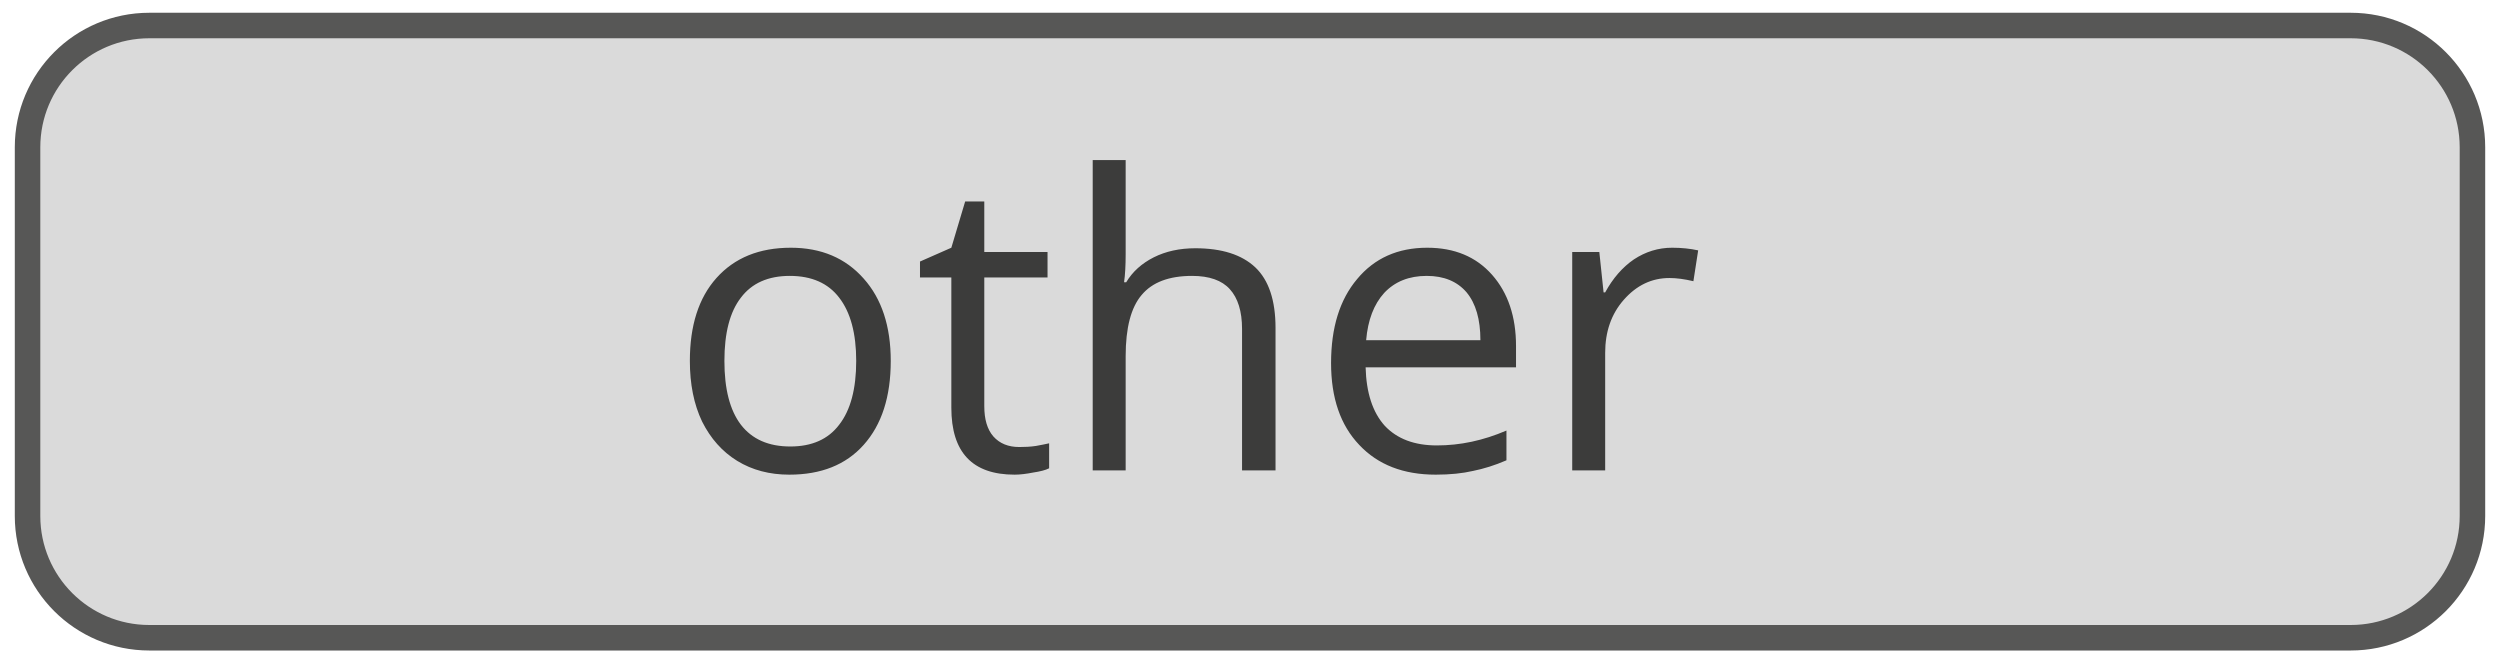
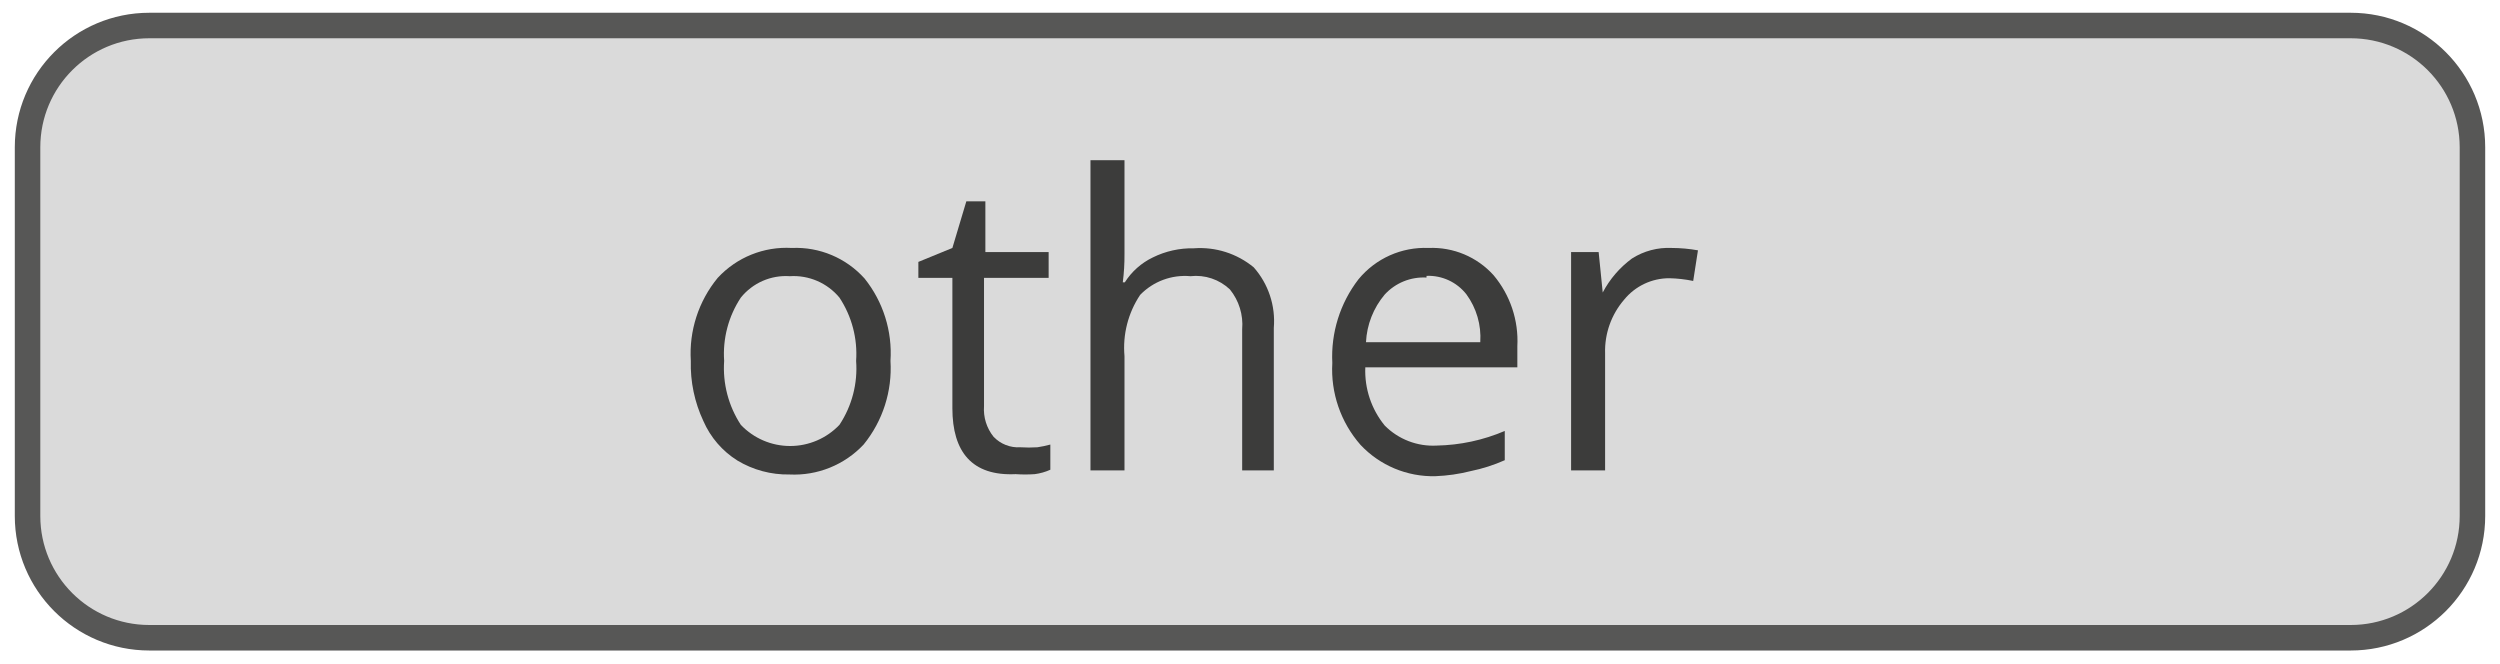
<svg xmlns="http://www.w3.org/2000/svg" id="Layer_1" data-name="Layer 1" viewBox="0 0 73.5 19.5">
  <defs>
-     <style>.cls-1{fill:#dadada;stroke:#575756;stroke-miterlimit:10;stroke-width:0.75px;}.cls-2{font-size:12px;fill:#3c3c3b;font-family:OpenSans, Open Sans;}</style>
+     <style>.cls-1{fill:#dadada;stroke:#575756;stroke-miterlimit:10;stroke-width:0.75px;}.cls-2{fill:#3c3c3b;}</style>
  </defs>
  <rect class="cls-1" x="0.81" y="0.75" width="71.88" height="18" rx="3.58" />
-   <text class="cls-2" transform="translate(19.61 13.83)">other</text>
+   <path class="cls-2" d="M26.18,10.61a3.55,3.55,0,0,1-.79,2.46,2.8,2.8,0,0,1-2.18.88,2.87,2.87,0,0,1-1.53-.41,2.59,2.59,0,0,1-1-1.16,3.91,3.91,0,0,1-.37-1.77,3.5,3.5,0,0,1,.79-2.44,2.75,2.75,0,0,1,2.18-.88,2.71,2.71,0,0,1,2.14.9A3.51,3.51,0,0,1,26.18,10.61Zm-4.89,0a3.05,3.05,0,0,0,.49,1.88,2,2,0,0,0,2.9,0,3,3,0,0,0,.49-1.88,3,3,0,0,0-.49-1.86,1.75,1.75,0,0,0-1.46-.63,1.7,1.7,0,0,0-1.44.63A3,3,0,0,0,21.29,10.61Z" />
+   <path class="cls-2" d="M30,13.15a4,4,0,0,0,.5,0,3.43,3.43,0,0,0,.38-.08v.74a1.62,1.62,0,0,1-.46.13,4,4,0,0,1-.56,0C28.58,14,28,13.29,28,12V8.17H27V7.7L28,7.29l.41-1.37h.56V7.41h1.86v.76H28.93v3.77a1.29,1.29,0,0,0,.28.9A1,1,0,0,0,30,13.15Z" />
+   <path class="cls-2" d="M36.52,13.83V9.68a1.64,1.64,0,0,0-.36-1.17A1.45,1.45,0,0,0,35,8.12a1.83,1.83,0,0,0-1.48.55,2.8,2.8,0,0,0-.46,1.8v3.36h-1V4.71h1V7.47a6.14,6.14,0,0,1-.05.83h.06a2,2,0,0,1,.82-.73,2.6,2.6,0,0,1,1.21-.27,2.48,2.48,0,0,1,1.76.56,2.39,2.39,0,0,1,.59,1.78v4.19Z" />
+   <path class="cls-2" d="M42.2,14A2.92,2.92,0,0,1,40,13.08a3.36,3.36,0,0,1-.83-2.41,3.72,3.72,0,0,1,.77-2.46A2.53,2.53,0,0,1,42,7.29a2.43,2.43,0,0,1,1.91.8,3,3,0,0,1,.7,2.09v.62H40.14a2.54,2.54,0,0,0,.57,1.71,2,2,0,0,0,1.53.59,5.35,5.35,0,0,0,2-.43v.86a4.85,4.85,0,0,1-1,.32A5,5,0,0,1,42.2,14Zm-.26-5.84a1.55,1.55,0,0,0-1.23.5,2.35,2.35,0,0,0-.55,1.4h3.36a2.14,2.14,0,0,0-.41-1.41A1.42,1.42,0,0,0,41.94,8.11Z" />
+   <path class="cls-2" d="M49.15,7.29a4.4,4.4,0,0,1,.77.07l-.14.9a3.85,3.85,0,0,0-.7-.08,1.71,1.71,0,0,0-1.33.63,2.31,2.31,0,0,0-.56,1.58v3.44h-1V7.41H47l.12,1.19h0a2.93,2.93,0,0,1,.86-1A2,2,0,0,1,49.15,7.29Z" />
</svg>
